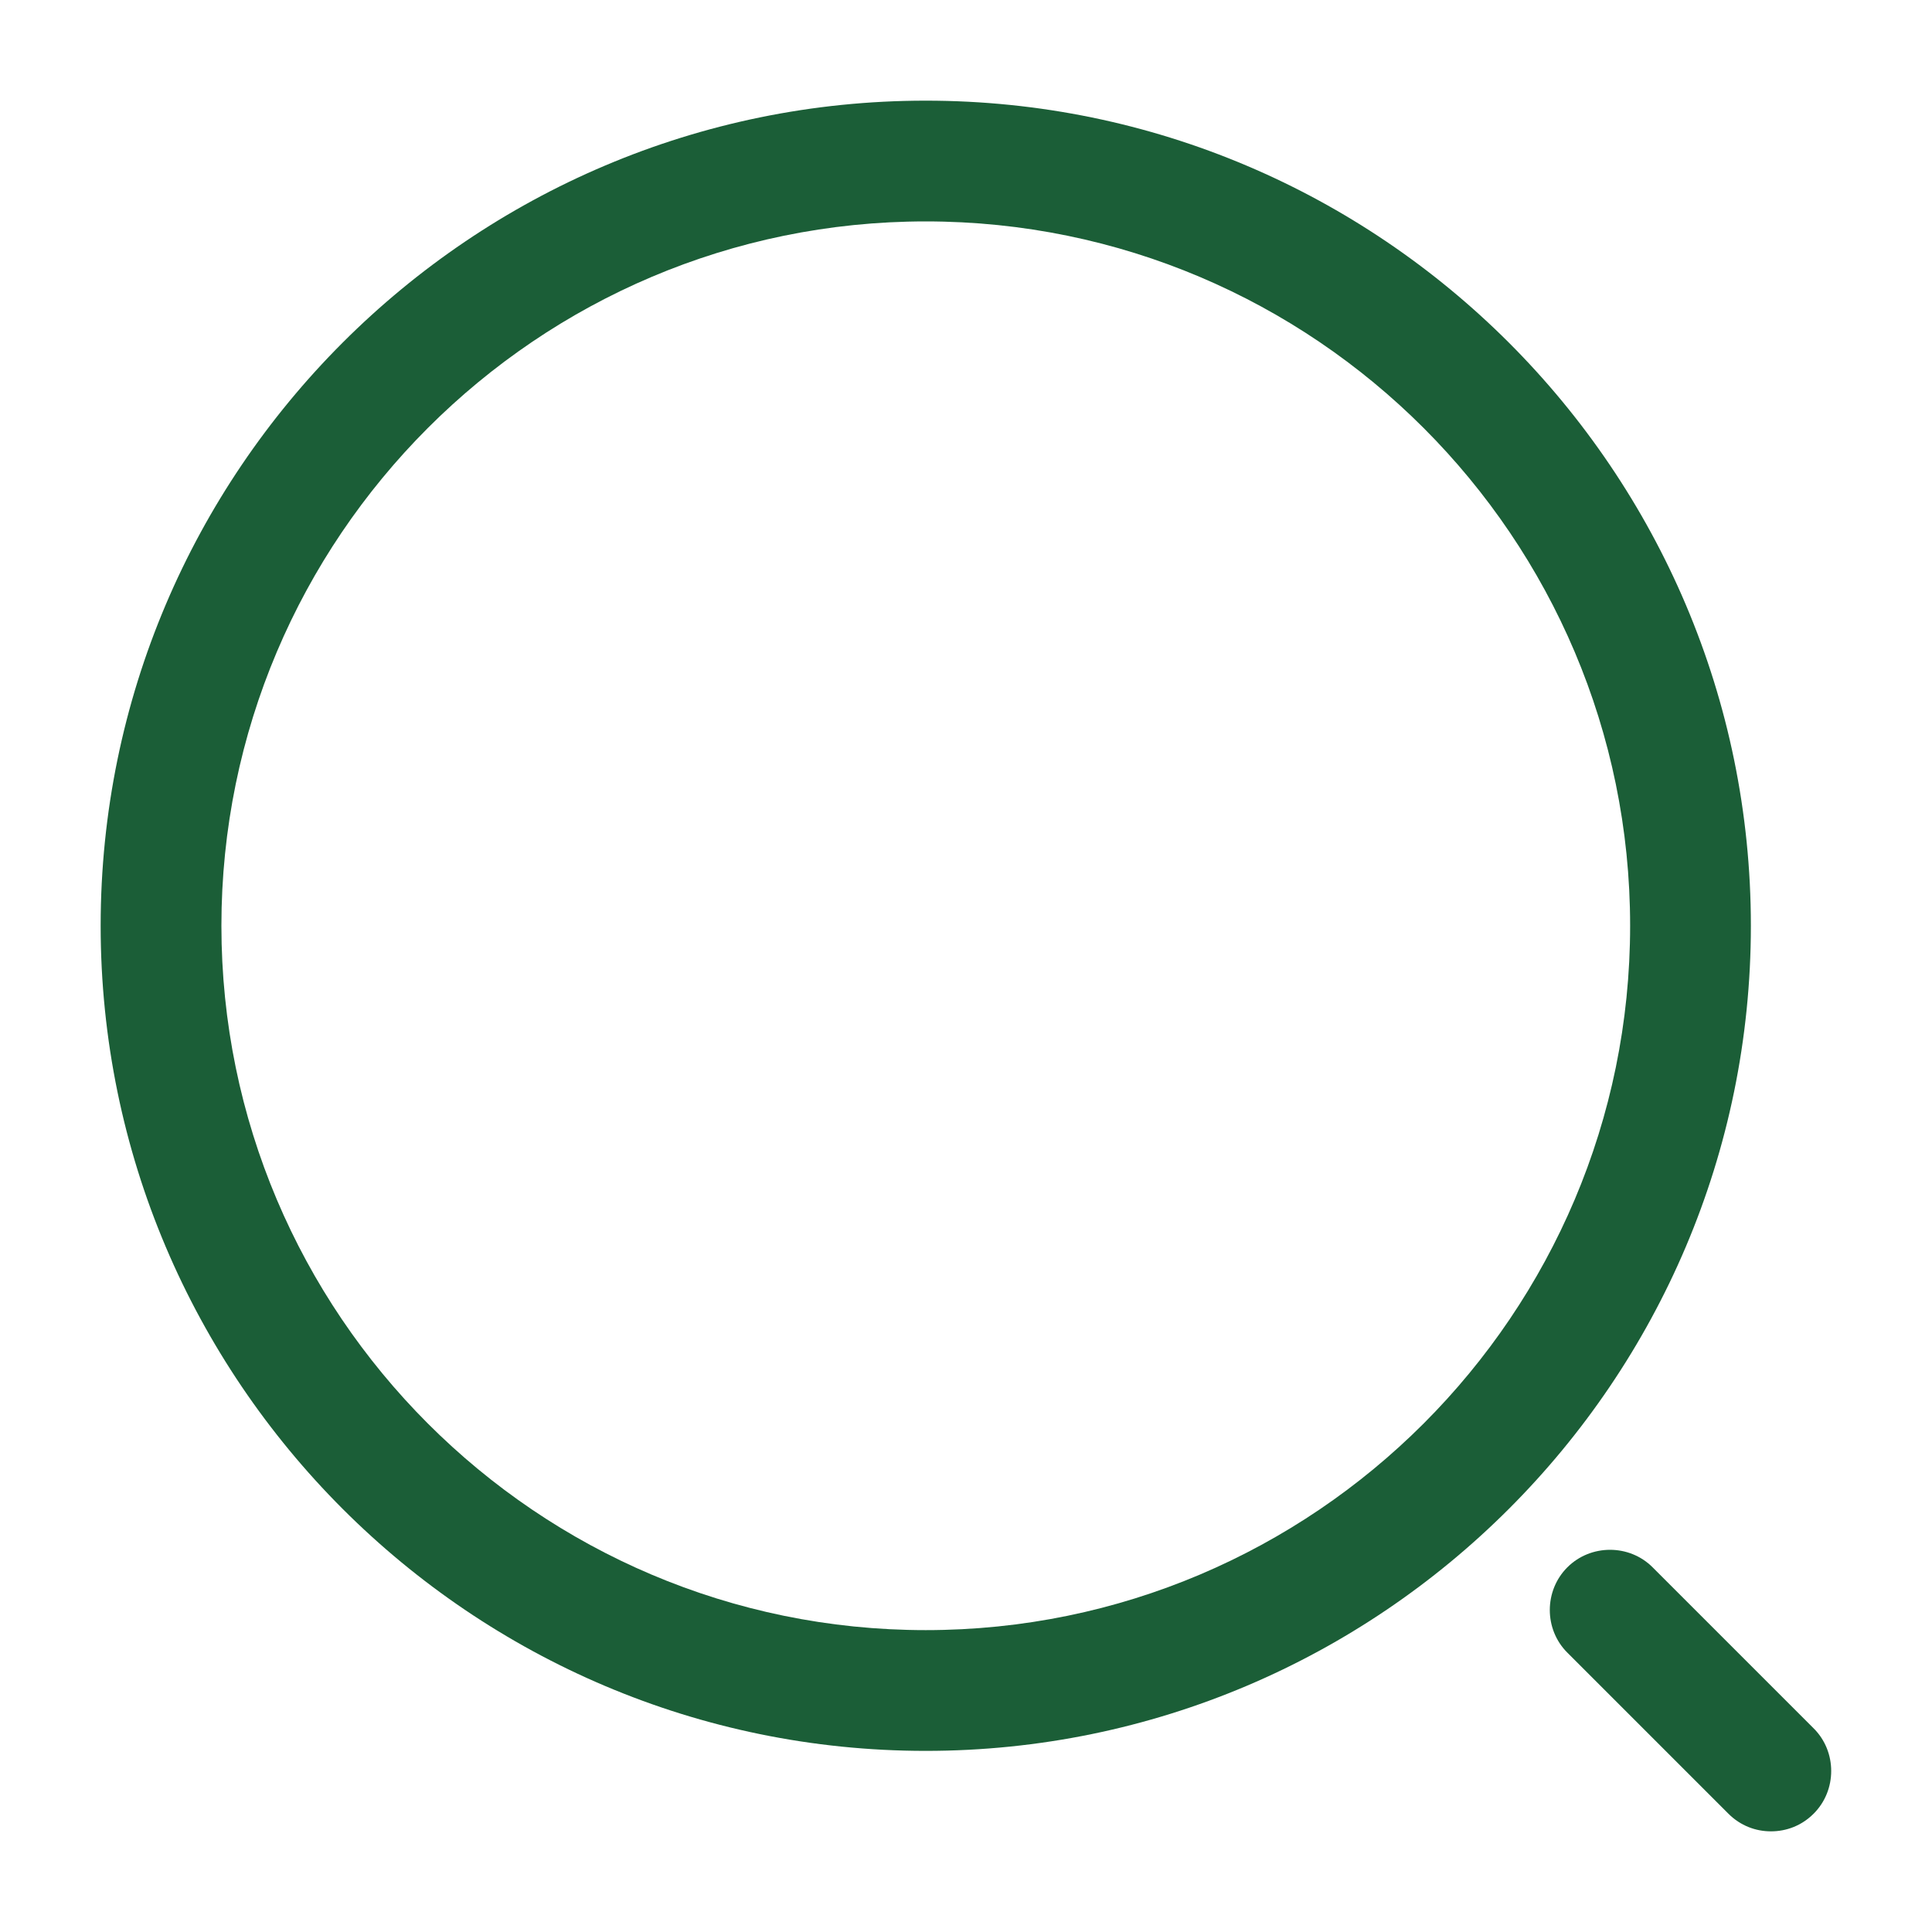
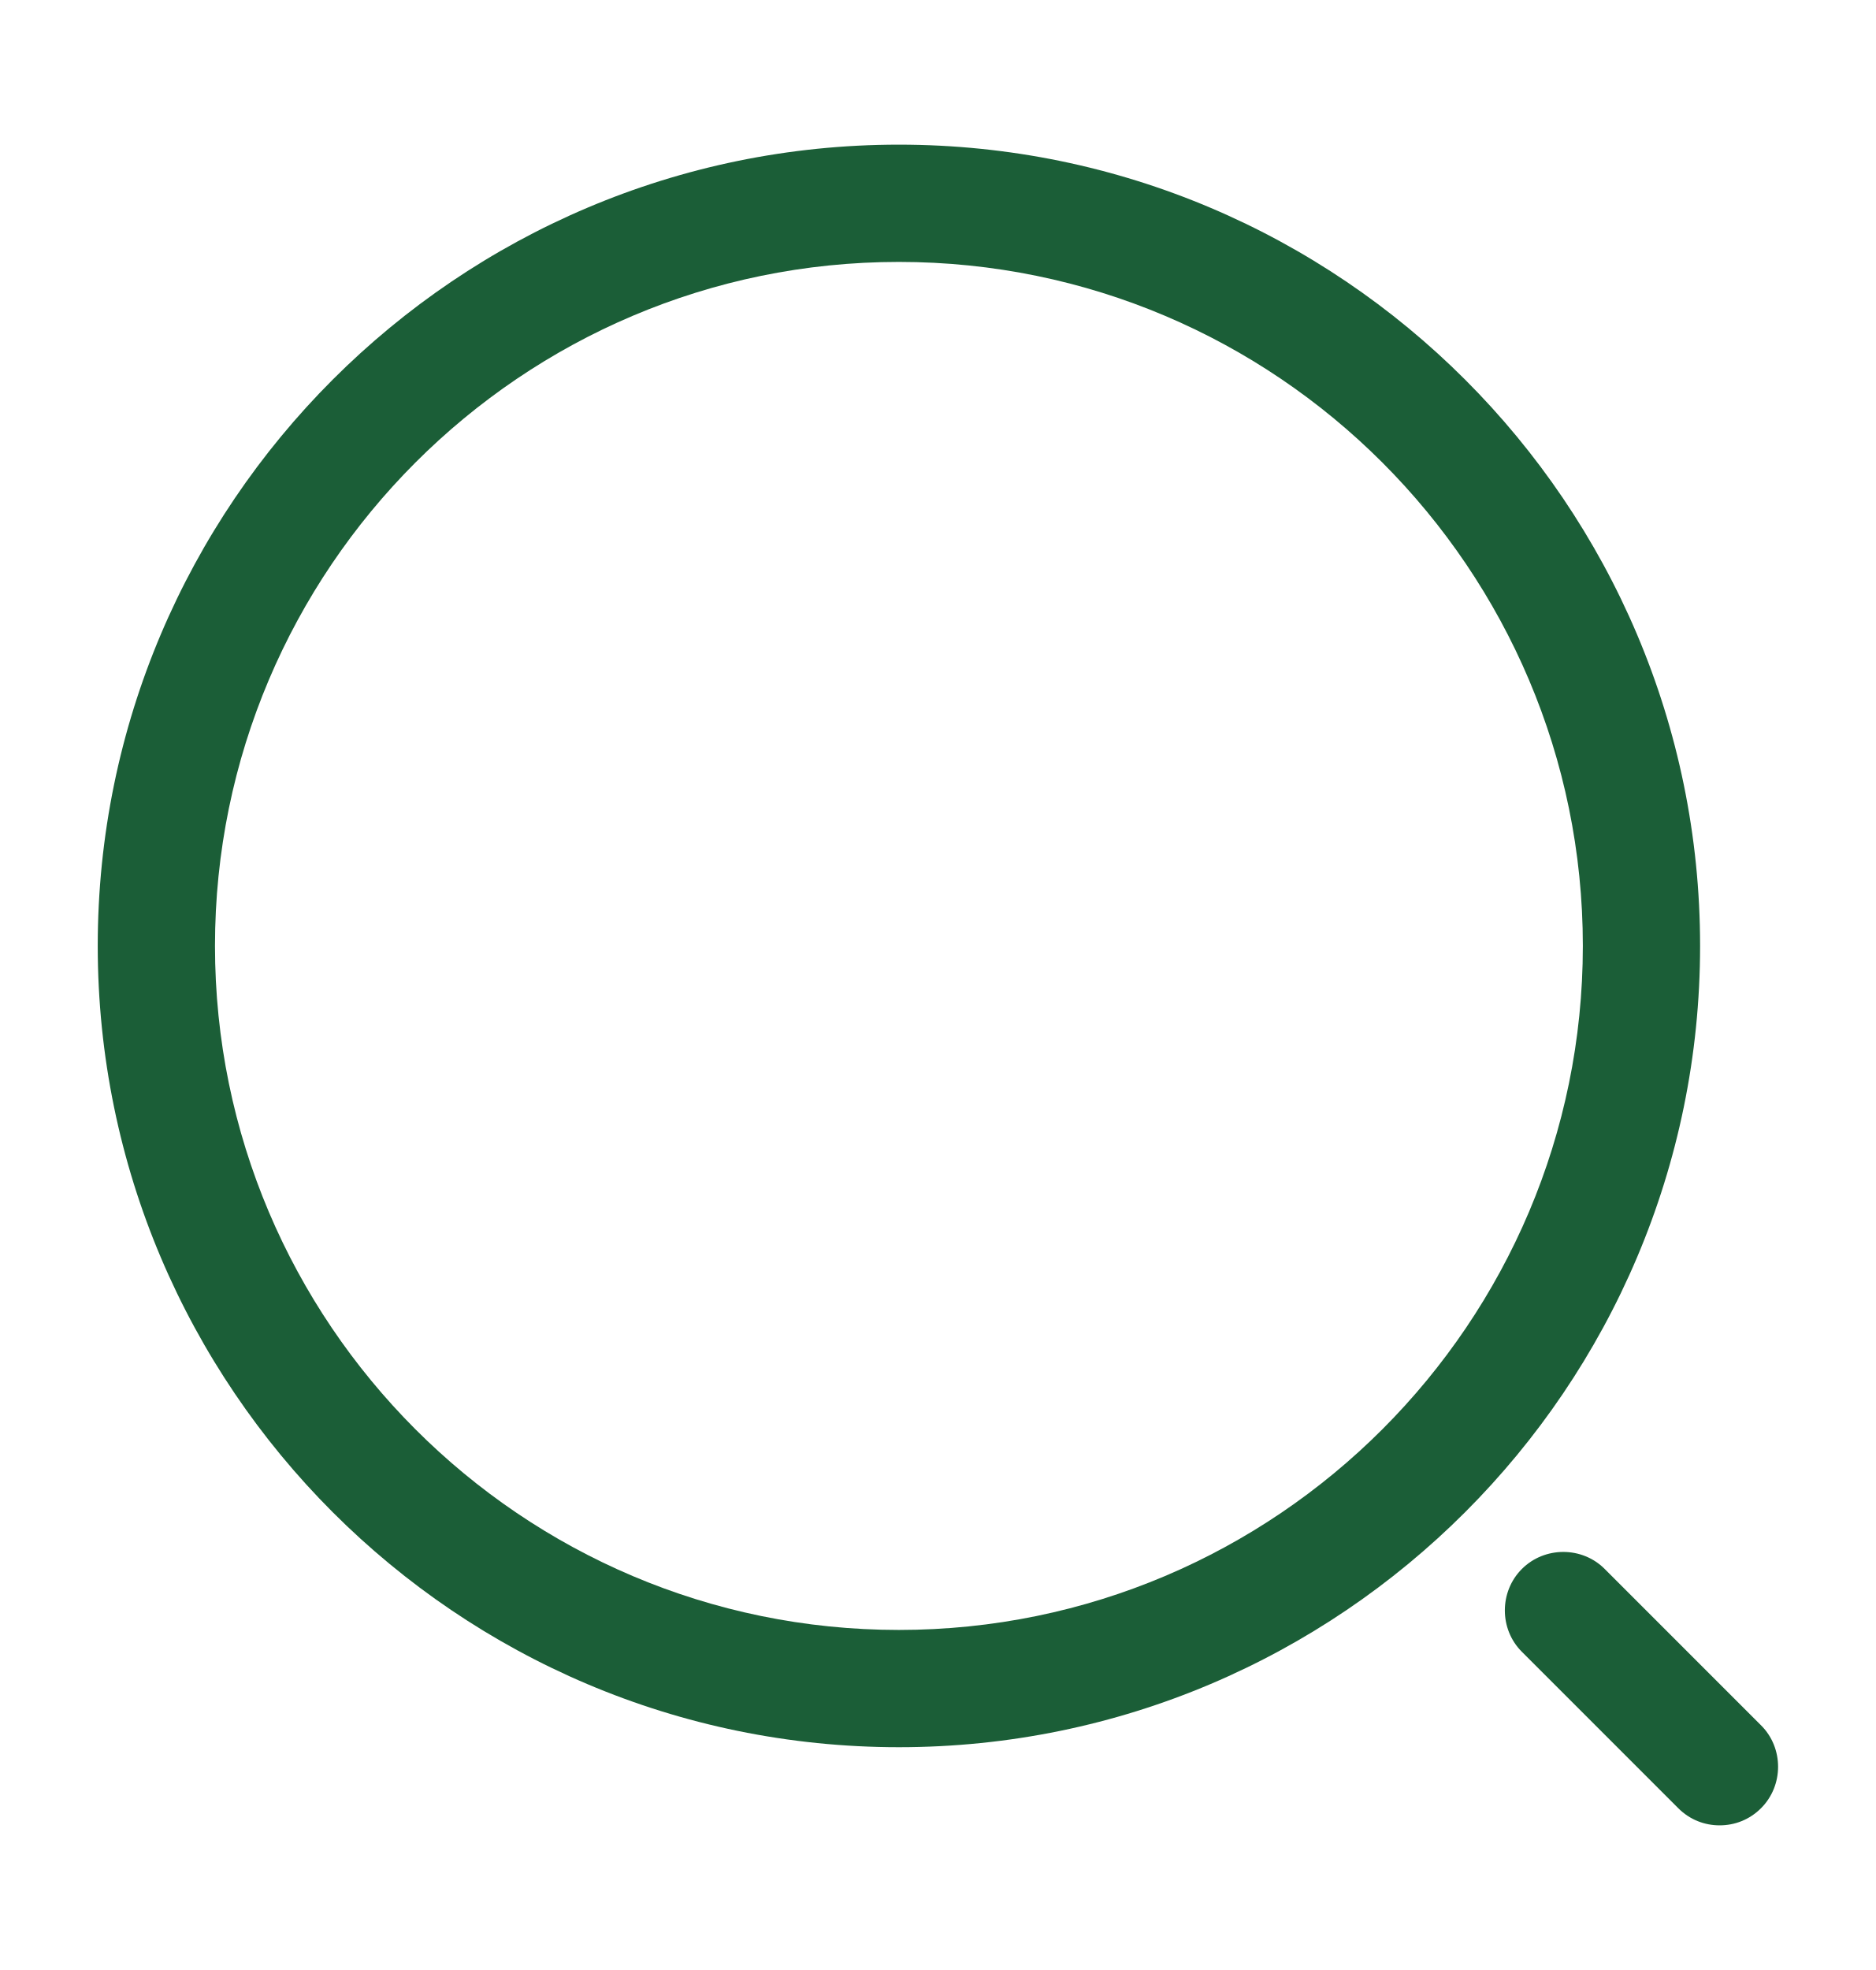
- <svg xmlns="http://www.w3.org/2000/svg" width="20" height="20" viewBox="0 0 20 20" fill="none">
-   <path d="M9.583 18.125C4.875 18.125 1.042 14.292 1.042 9.583C1.042 4.875 4.875 1.042 9.583 1.042C14.292 1.042 18.125 4.875 18.125 9.583C18.125 14.292 14.292 18.125 9.583 18.125ZM9.583 2.292C5.558 2.292 2.292 5.567 2.292 9.583C2.292 13.6 5.558 16.875 9.583 16.875C13.608 16.875 16.875 13.6 16.875 9.583C16.875 5.567 13.608 2.292 9.583 2.292Z" fill="#1B5E37" />
-   <path d="M18.333 18.958C18.175 18.958 18.017 18.9 17.892 18.775L16.225 17.108C15.983 16.867 15.983 16.467 16.225 16.225C16.467 15.983 16.867 15.983 17.108 16.225L18.775 17.892C19.017 18.133 19.017 18.533 18.775 18.775C18.65 18.9 18.492 18.958 18.333 18.958Z" fill="#1B5E37" />
+ <svg xmlns="http://www.w3.org/2000/svg" width="20" height="21" viewBox="0 0 20 21" fill="none">
+   <path d="M9.583 18.625C4.875 18.625 1.042 14.792 1.042 10.083C1.042 5.375 4.875 1.542 9.583 1.542C14.292 1.542 18.125 5.375 18.125 10.083C18.125 14.792 14.292 18.625 9.583 18.625ZM9.583 2.792C5.558 2.792 2.292 6.067 2.292 10.083C2.292 14.1 5.558 17.375 9.583 17.375C13.608 17.375 16.875 14.1 16.875 10.083C16.875 6.067 13.608 2.792 9.583 2.792Z" fill="#1B5E37" />
+   <path d="M18.333 19.458C18.175 19.458 18.017 19.4 17.892 19.275L16.225 17.608C15.983 17.367 15.983 16.967 16.225 16.725C16.467 16.483 16.867 16.483 17.108 16.725L18.775 18.392C19.017 18.633 19.017 19.033 18.775 19.275C18.65 19.4 18.492 19.458 18.333 19.458Z" fill="#1B5E37" />
</svg>
